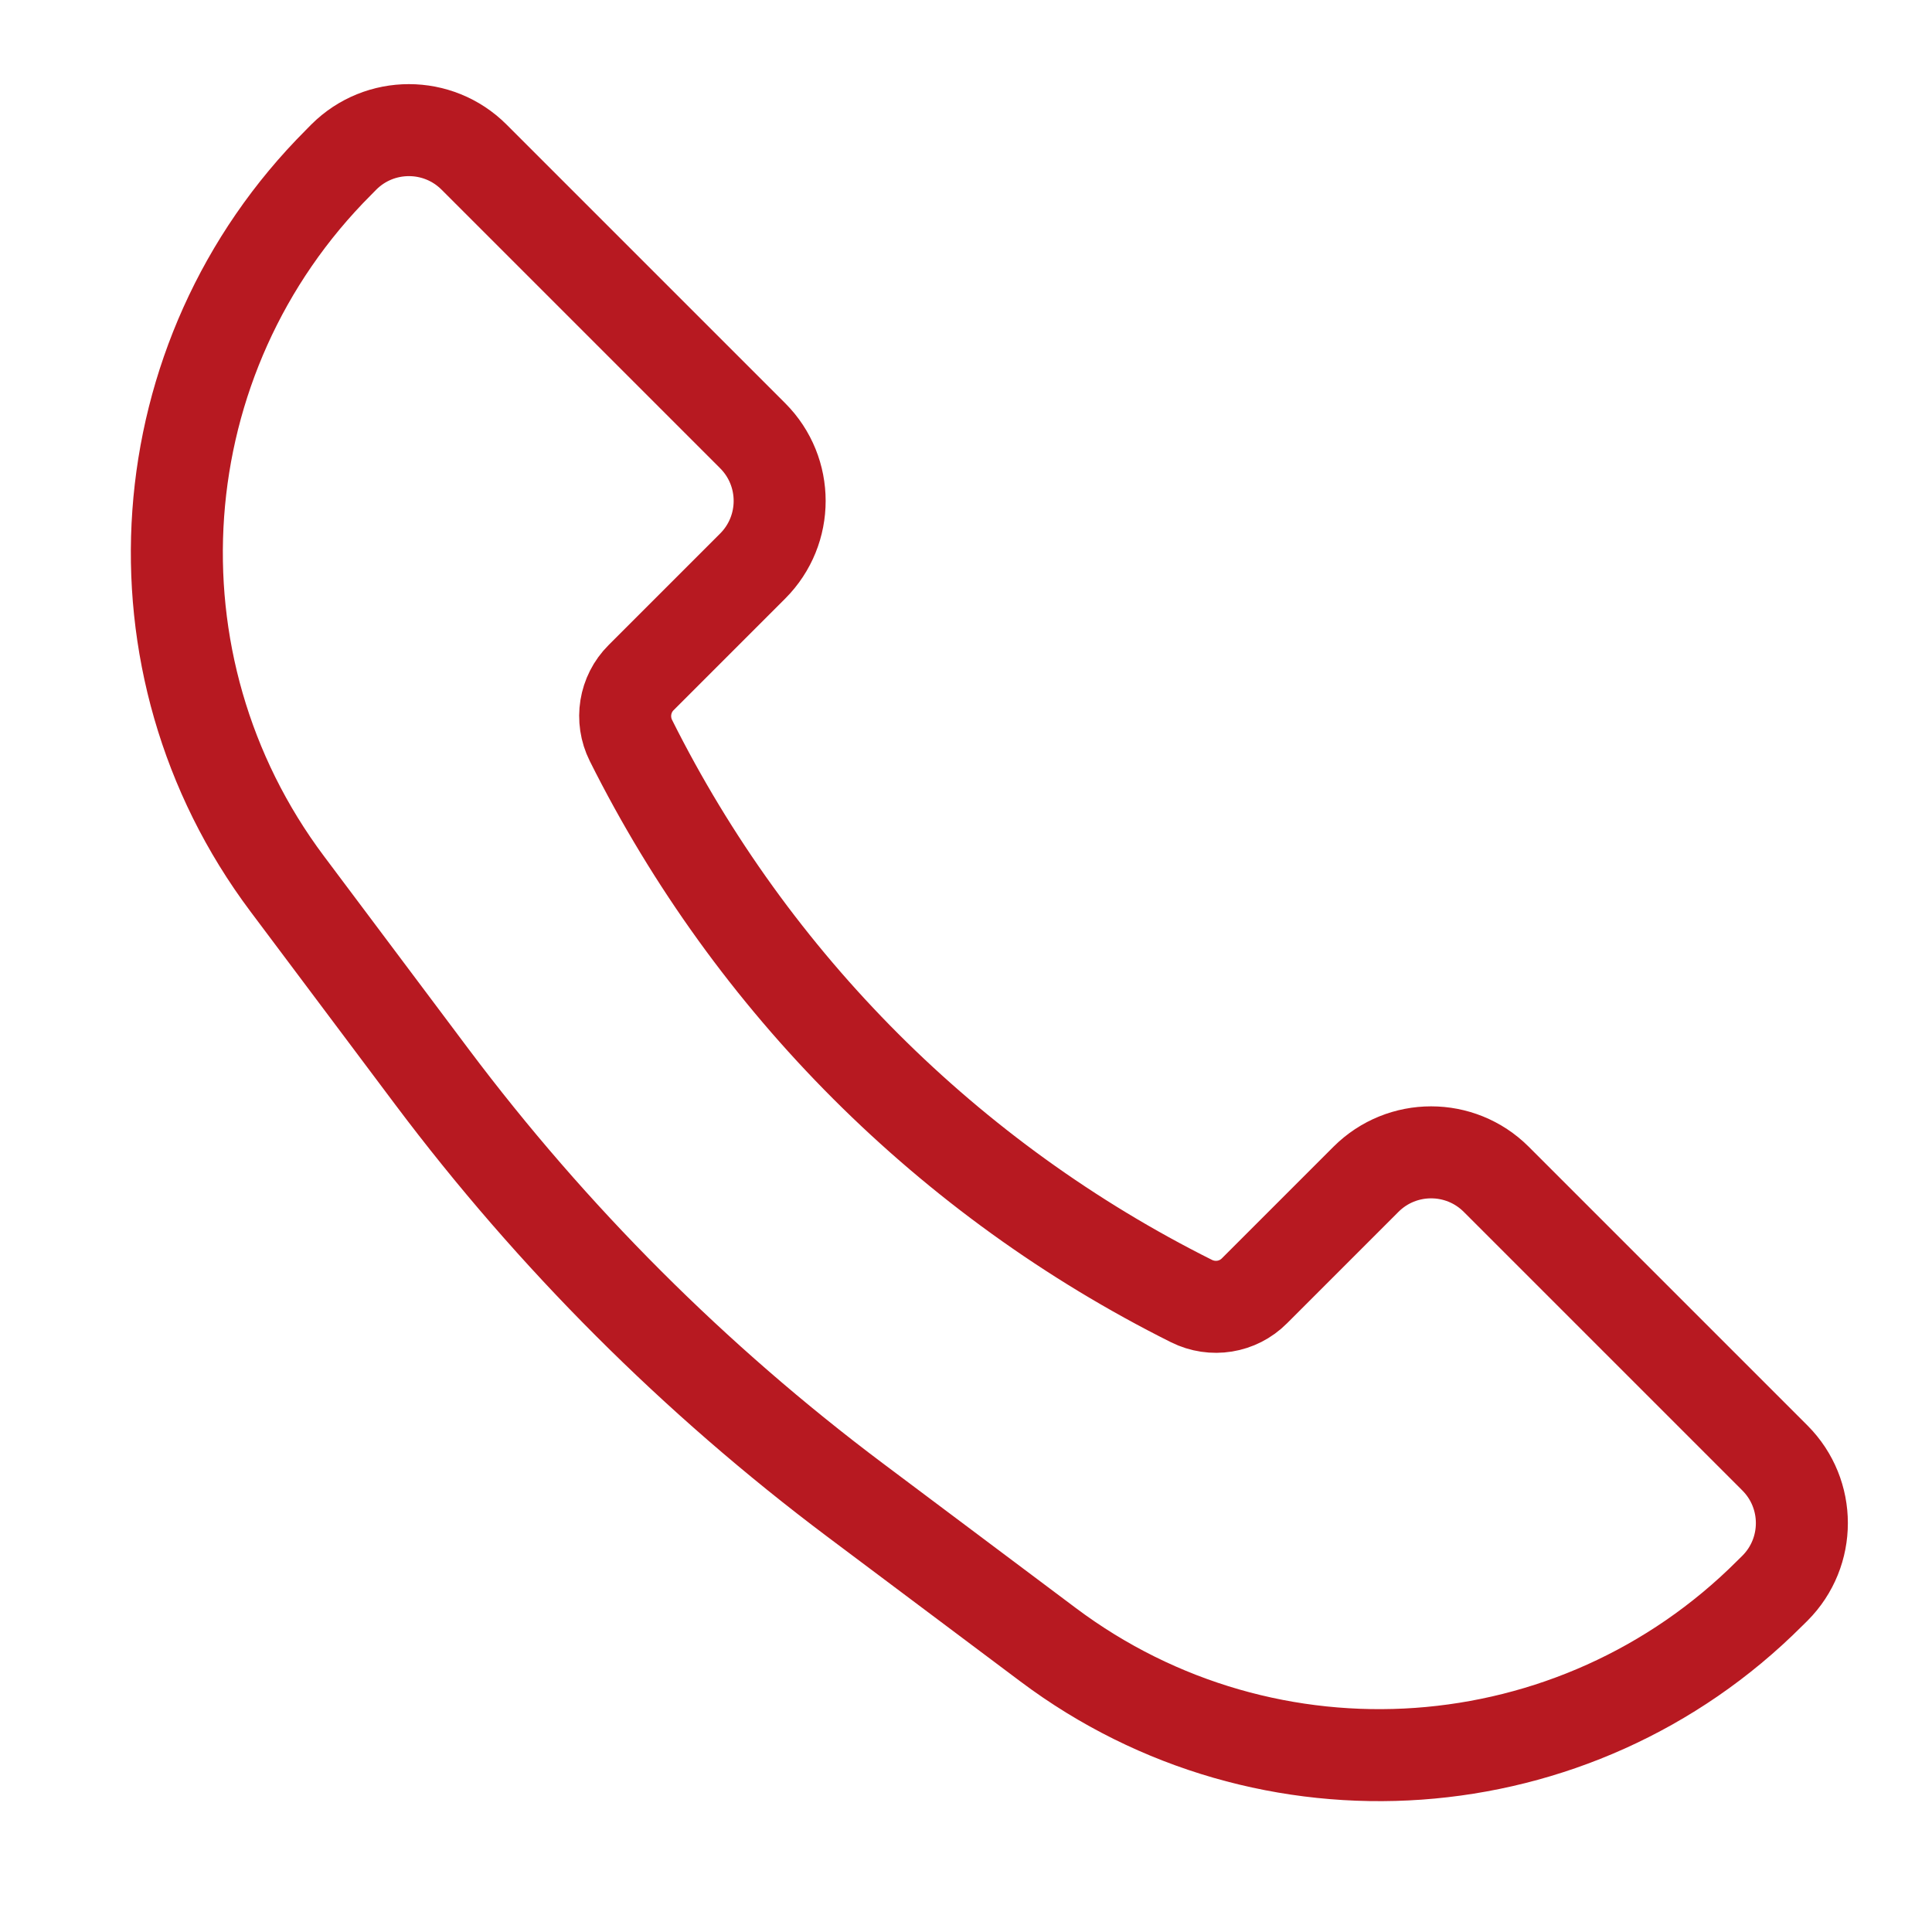
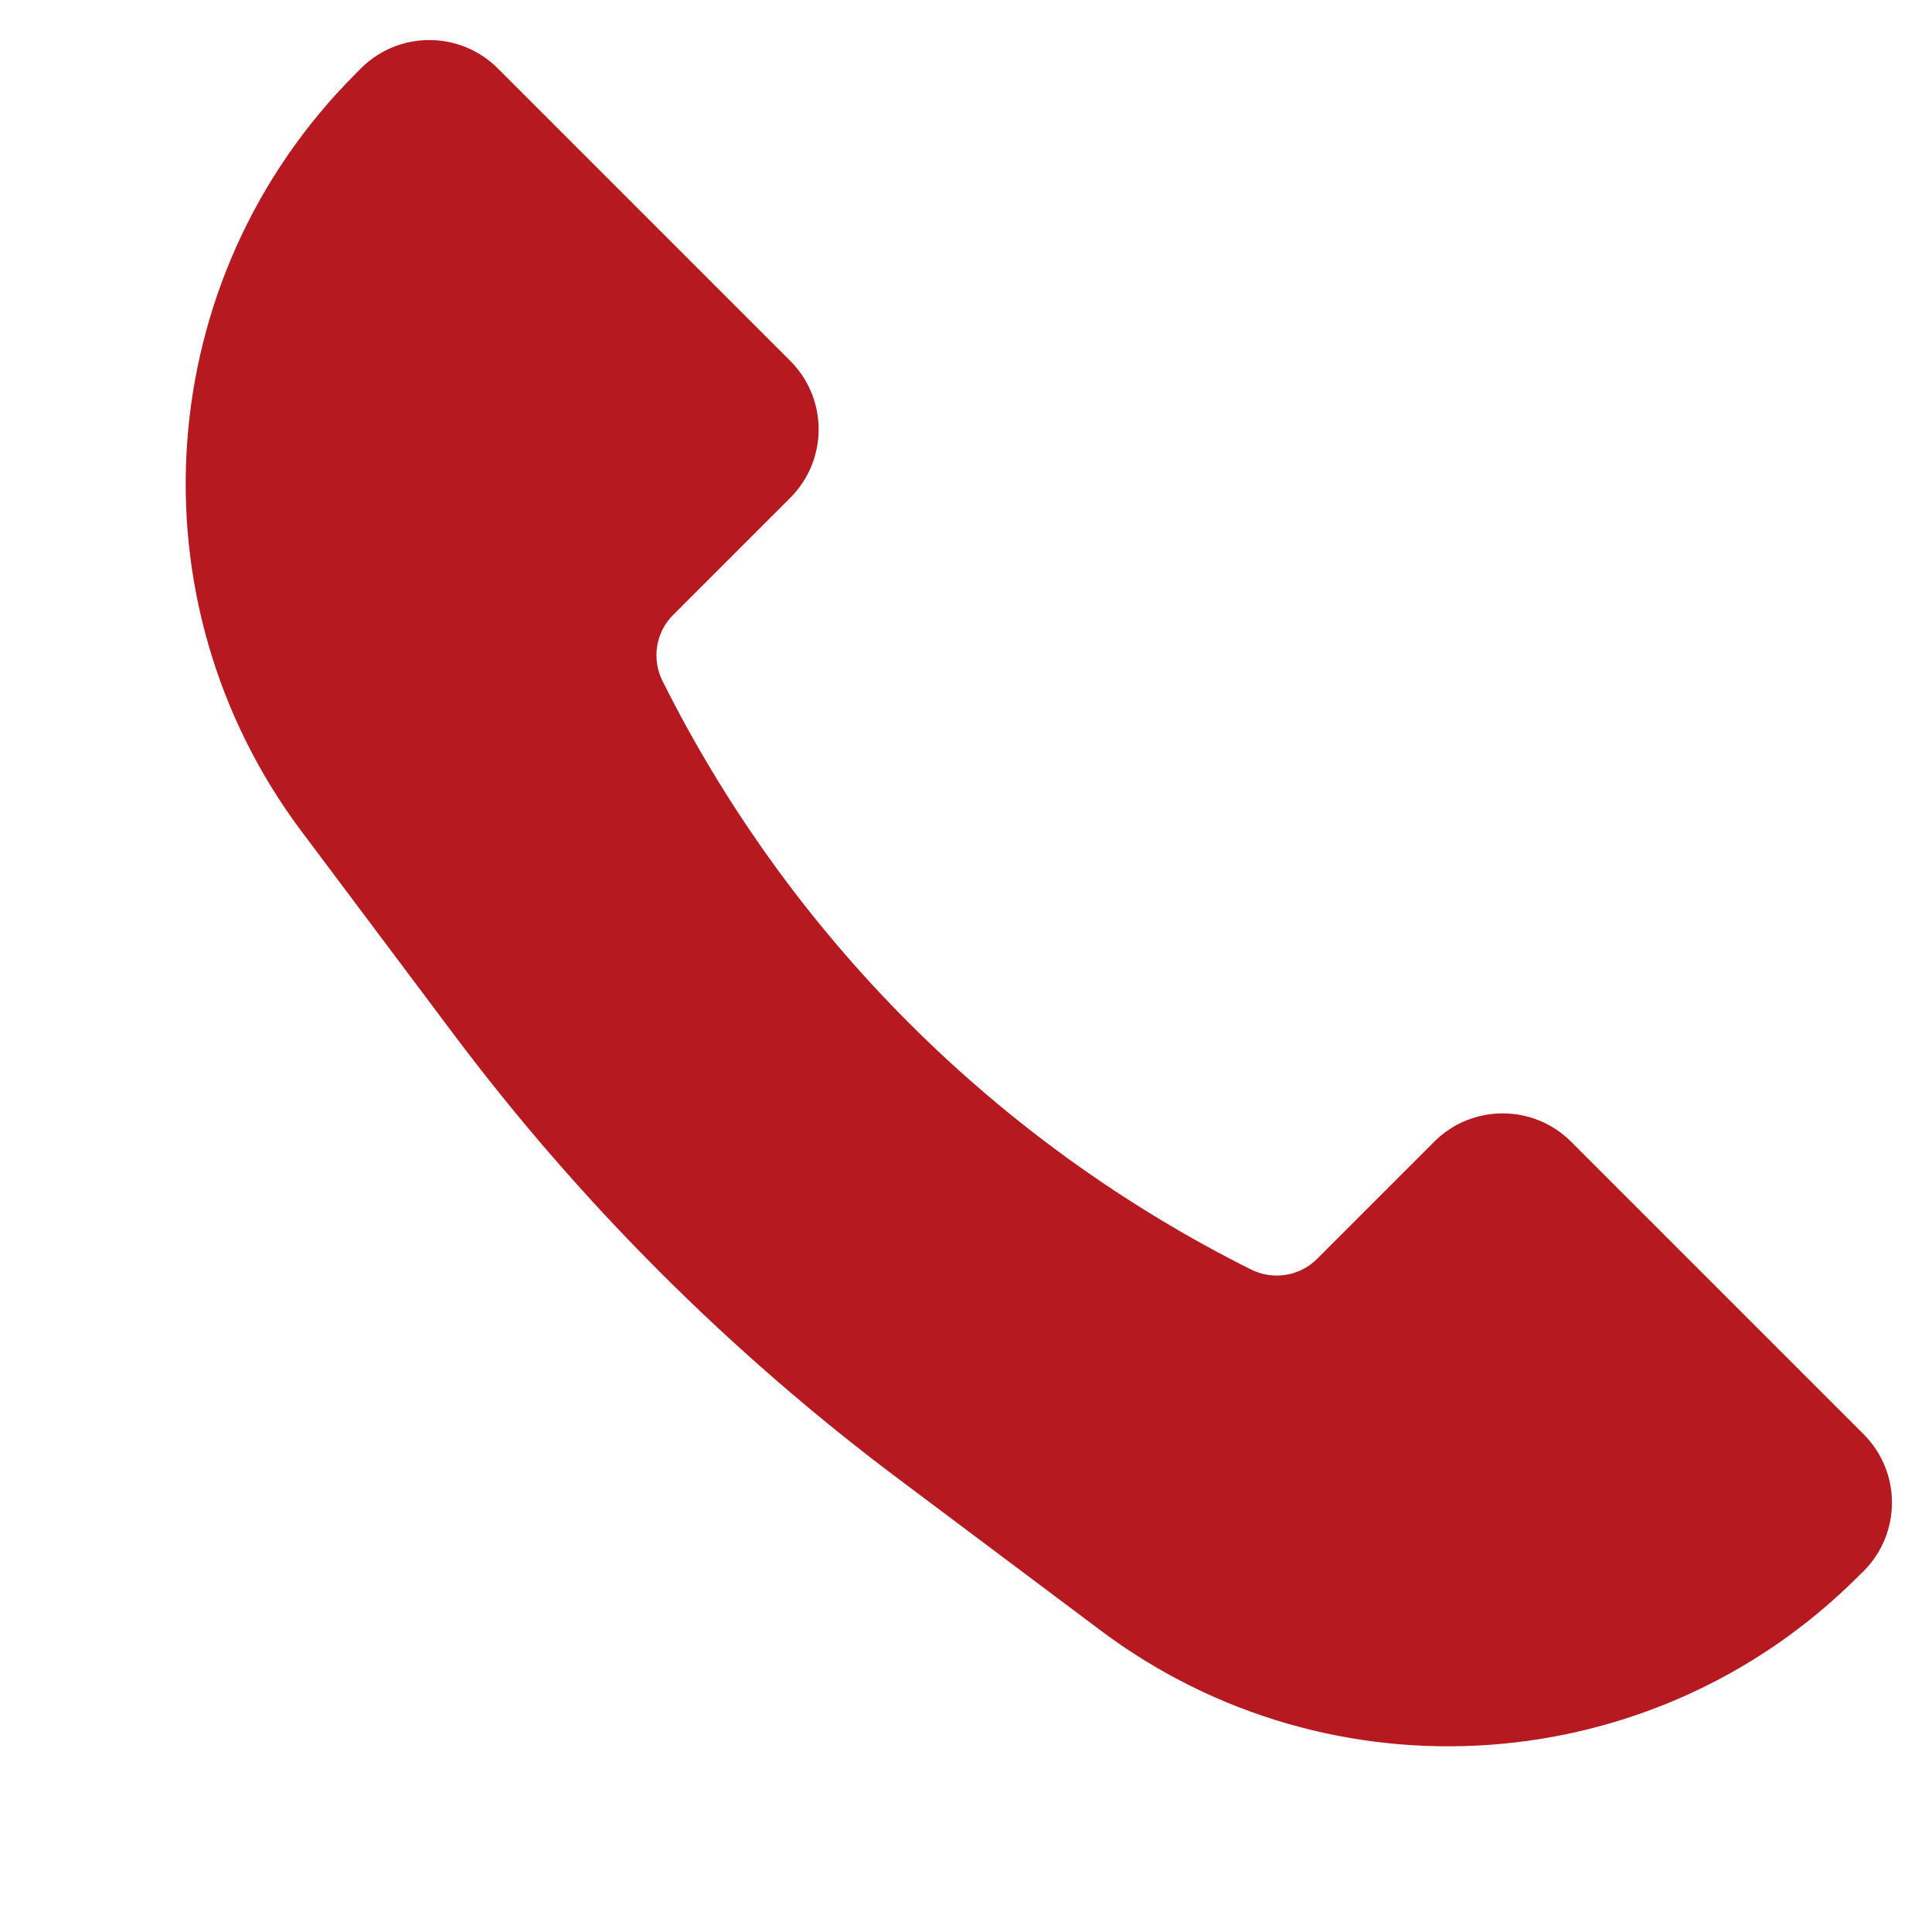
- <svg xmlns="http://www.w3.org/2000/svg" width="21" height="21" viewBox="0 0 21 21" fill="none">
-   <path d="M3.68 1.765L3.737 1.707C4.128 1.317 4.761 1.317 5.152 1.707L8.182 4.737C8.572 5.128 8.572 5.761 8.182 6.152L6.969 7.365C6.788 7.545 6.744 7.821 6.858 8.049C8.176 10.686 10.314 12.824 12.951 14.142C13.18 14.256 13.455 14.212 13.635 14.031L14.848 12.818C15.239 12.428 15.872 12.428 16.263 12.818L19.293 15.848C19.683 16.239 19.683 16.872 19.293 17.263L19.235 17.32C17.124 19.432 13.781 19.669 11.393 17.878L9.295 16.305C7.552 14.997 6.003 13.448 4.695 11.705L3.122 9.607C1.331 7.219 1.568 3.876 3.68 1.765Z" stroke="#B71921" />
+ <svg xmlns="http://www.w3.org/2000/svg" width="20" height="20" viewBox="0 0 20 20" fill="none">
+   <path d="M3.68 0.765L3.737 0.707C4.128 0.317 4.761 0.317 5.152 0.707L8.182 3.737C8.572 4.128 8.572 4.761 8.182 5.152L6.969 6.365C6.788 6.545 6.744 6.821 6.858 7.049C8.176 9.686 10.314 11.824 12.951 13.142C13.18 13.256 13.455 13.212 13.635 13.031L14.848 11.818C15.239 11.428 15.872 11.428 16.263 11.818L19.293 14.848C19.683 15.239 19.683 15.872 19.293 16.263L19.235 16.32C17.124 18.432 13.781 18.669 11.393 16.878L9.295 15.305C7.552 13.997 6.003 12.448 4.695 10.705L3.122 8.607C1.331 6.219 1.568 2.876 3.68 0.765Z" fill="#B71921" />
</svg>
